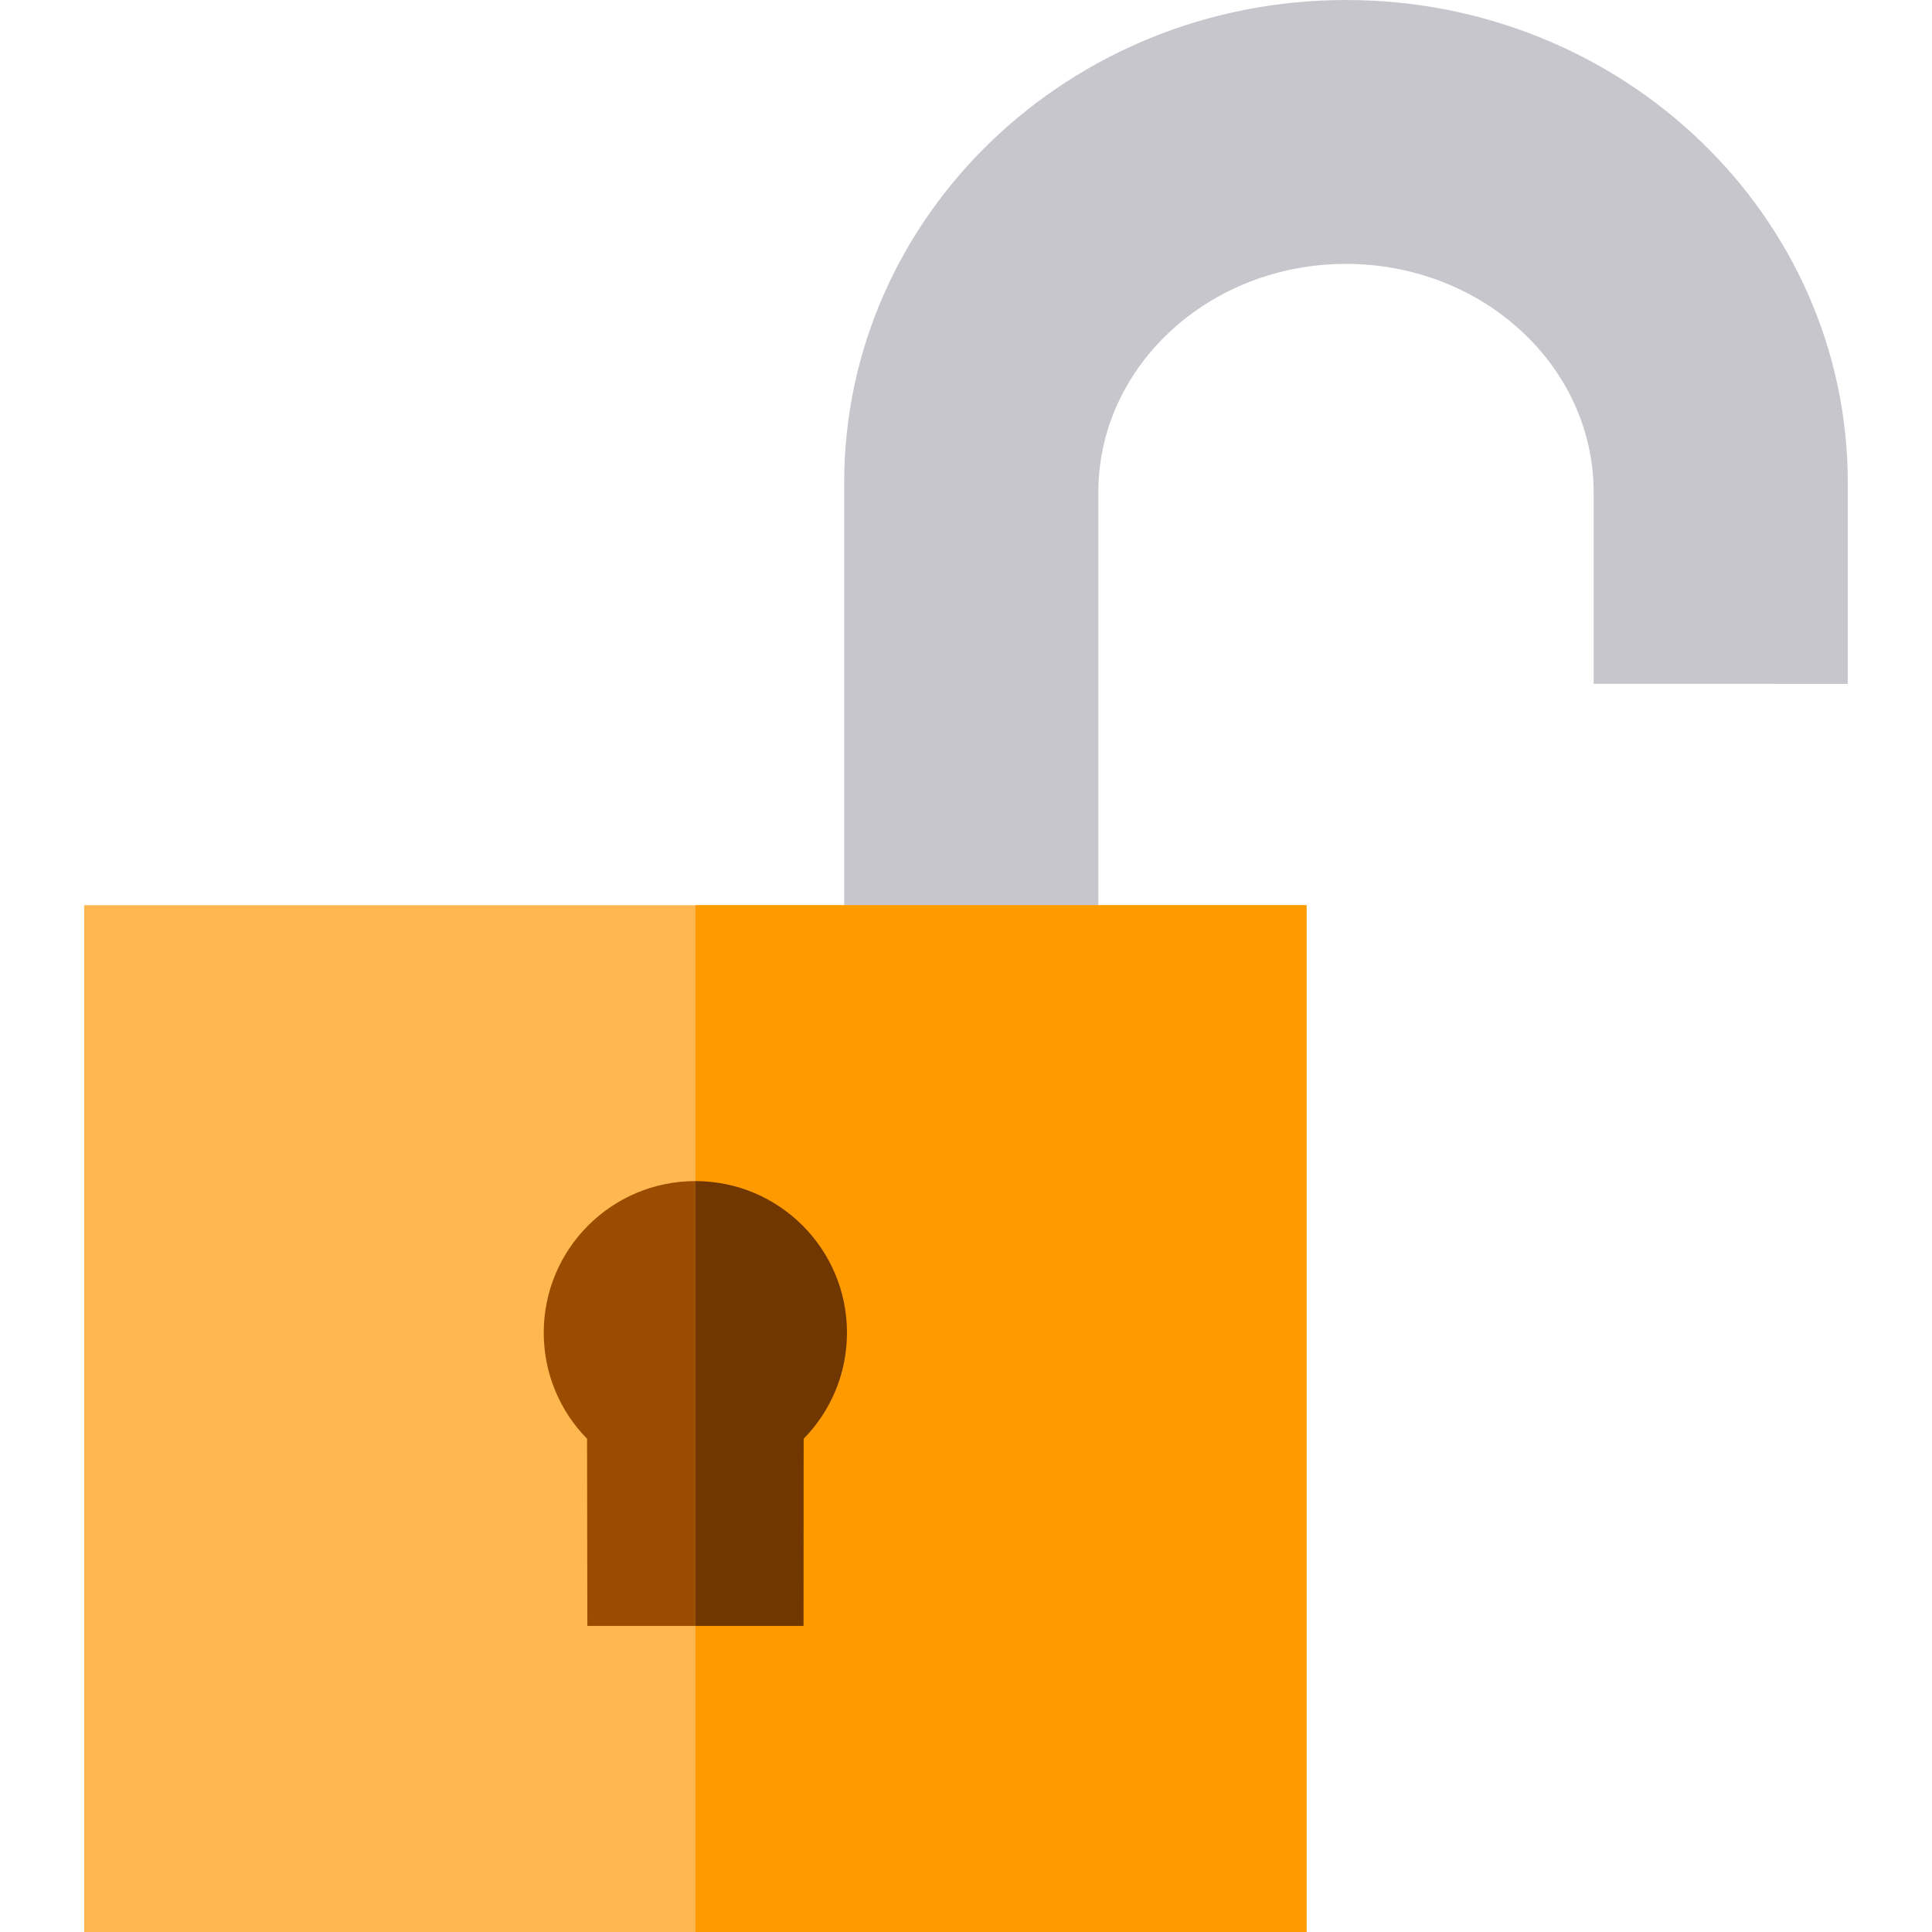
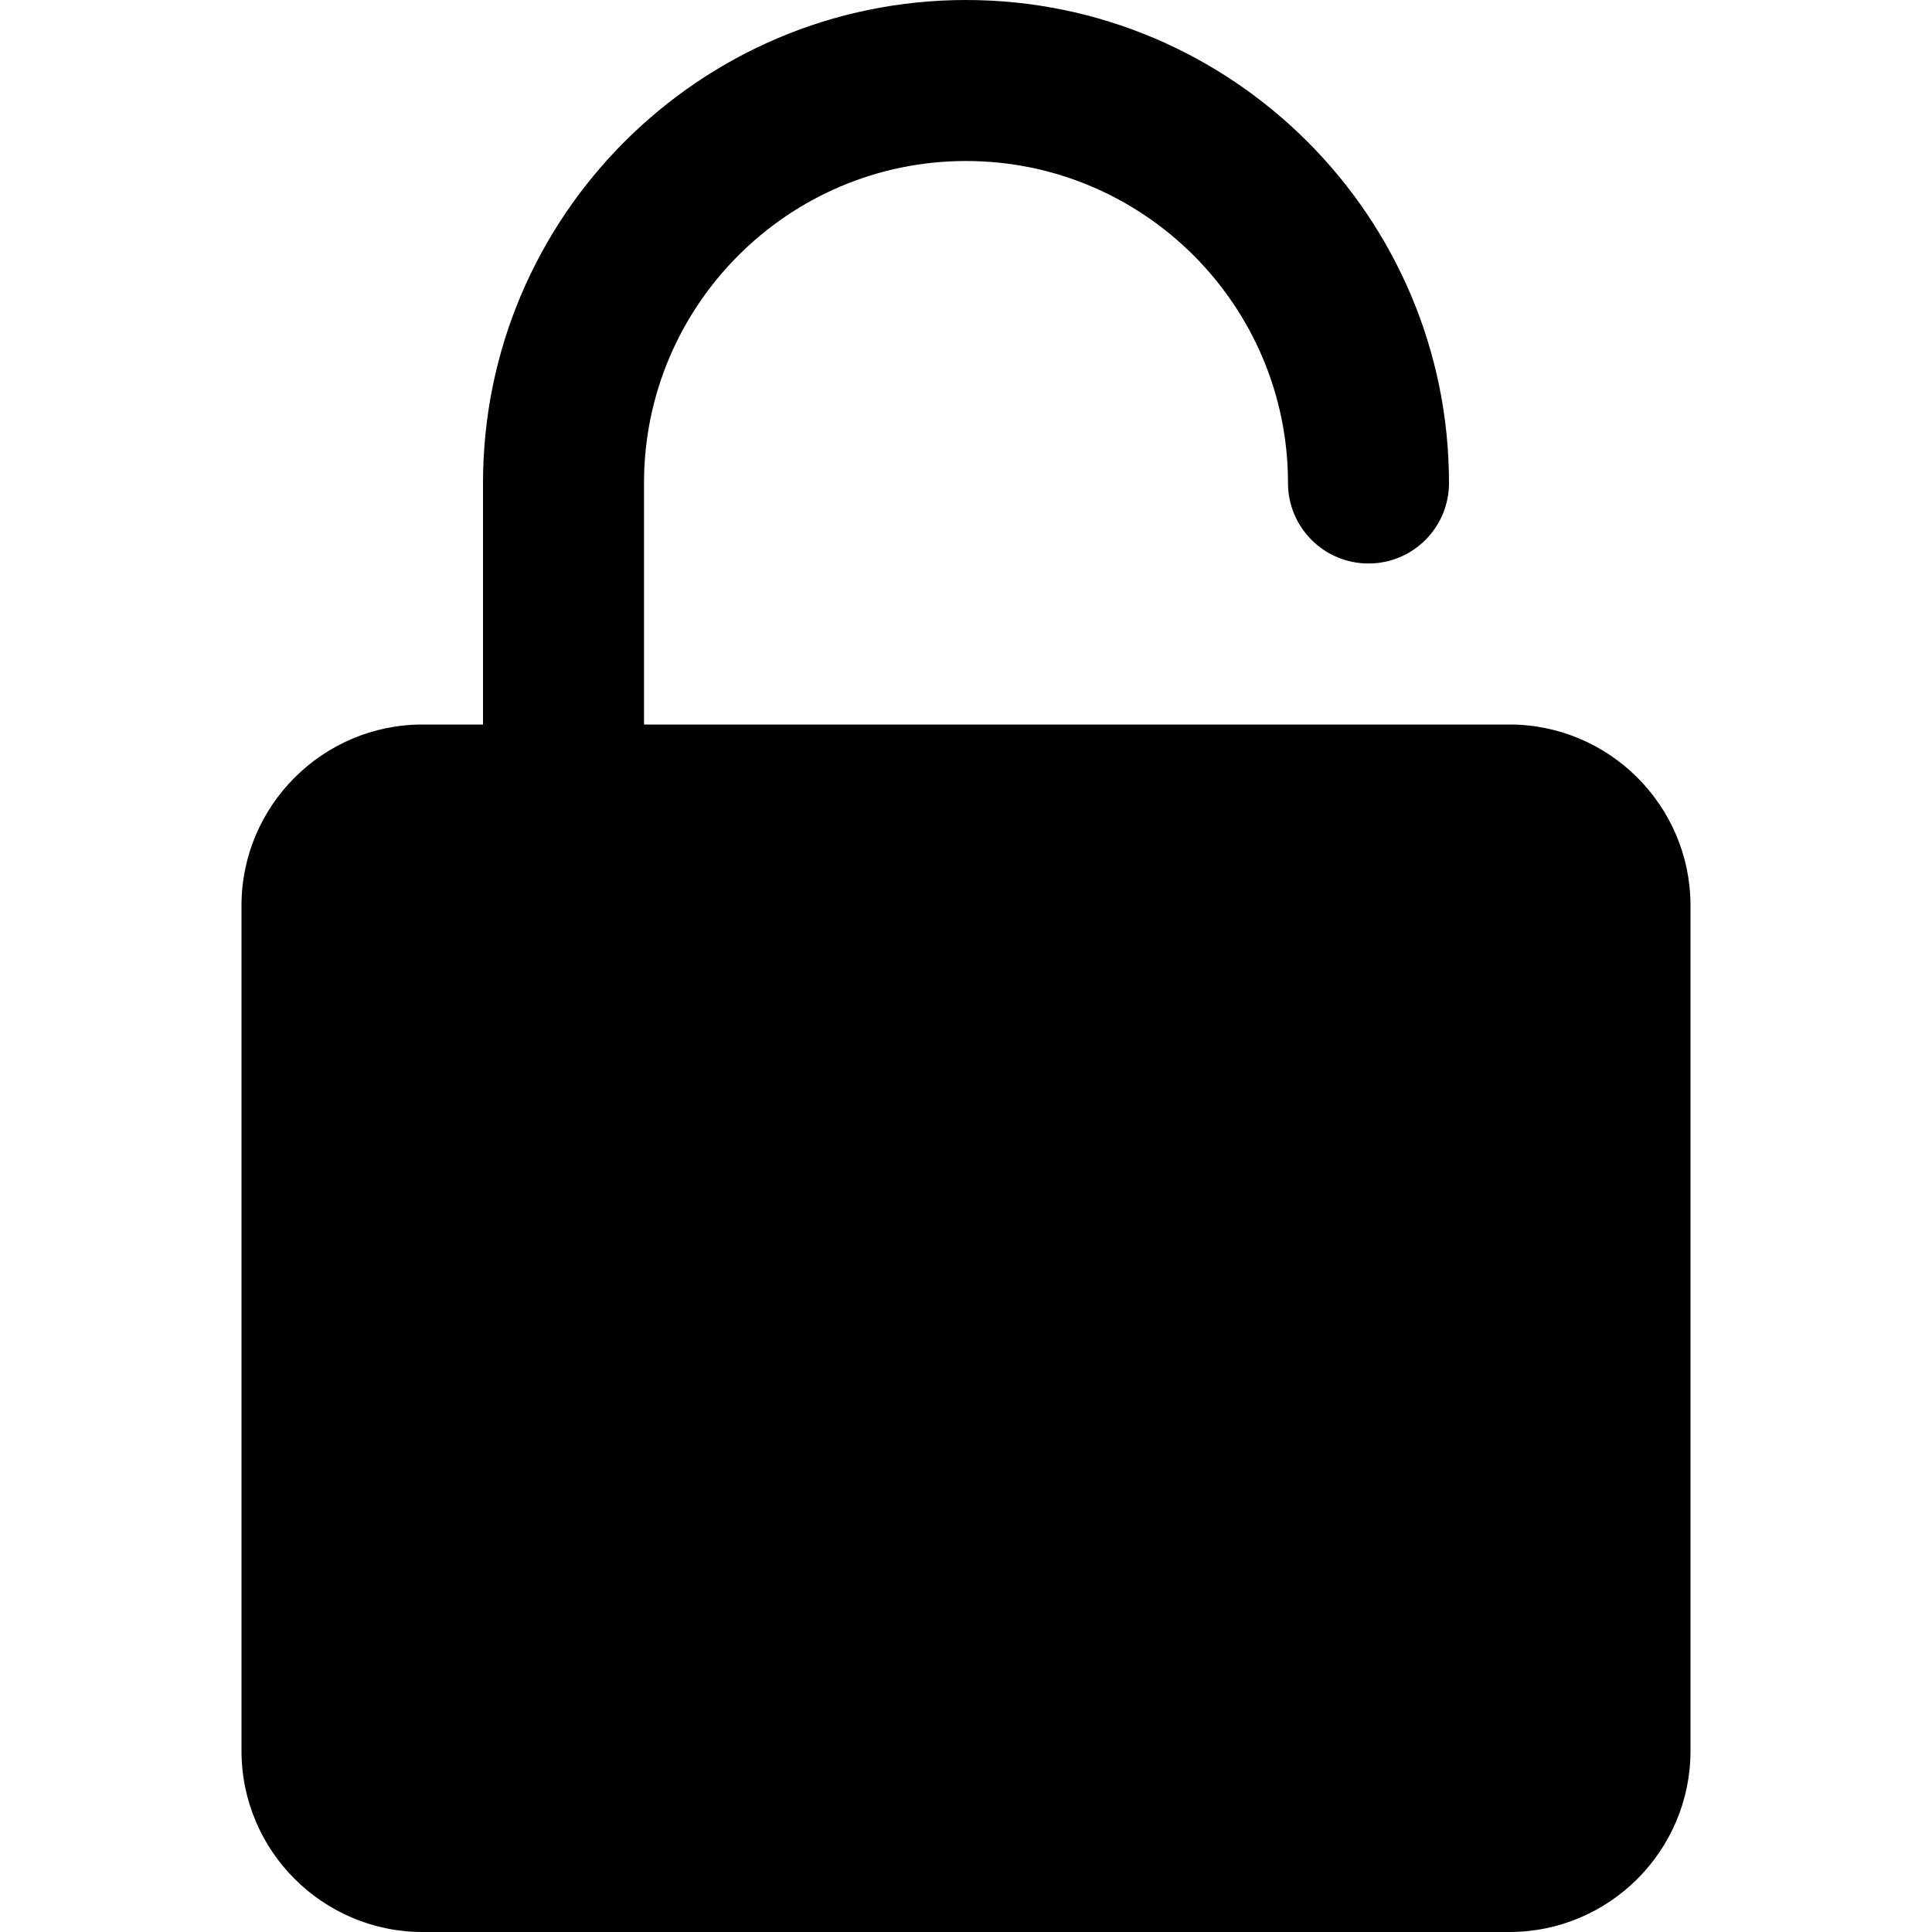
- <svg xmlns="http://www.w3.org/2000/svg" version="1.1" id="Capa_1" x="0px" y="0px" viewBox="0 0 512 512" style="enable-background:new 0 0 512 512;" xml:space="preserve">
-   <path style="fill:#C8C6CD;" d="M356.702,0L356.702,0c-73.445,0-132.983,57.268-132.983,127.911v155.588h67.349V130.476  c0-33.434,29.385-60.538,65.633-60.538l0,0c36.248,0,65.633,27.104,65.633,60.538v50.738l67.349,0.019v-53.321  C489.685,57.268,430.146,0,356.702,0z" />
-   <rect x="22.317" y="239.89" style="fill:#FFB74F;" width="323.93" height="272.11" />
-   <path style="fill:#9A4C00;" d="M224.457,353.18c0,10.95-4.38,20.87-11.48,28.11l-0.03,49.6h-57.29l-0.08-49.6  c-7.1-7.24-11.48-17.16-11.48-28.11c0-22.19,17.99-40.18,40.18-40.18S224.457,330.99,224.457,353.18z" />
-   <rect x="184.281" y="239.89" style="fill:#FF9A00;" width="161.97" height="272.11" />
-   <path style="fill:#703700;" d="M224.457,353.18c0,10.95-4.38,20.87-11.48,28.11l-0.03,49.6h-28.67V313  C206.467,313,224.457,330.99,224.457,353.18z" />
-   <g>
- </g>
-   <g>
- </g>
-   <g>
- </g>
-   <g>
- </g>
-   <g>
- </g>
-   <g>
- </g>
-   <g>
- </g>
-   <g>
- </g>
-   <g>
- </g>
-   <g>
- </g>
-   <g>
- </g>
-   <g>
- </g>
-   <g>
- </g>
-   <g>
- </g>
-   <g>
- </g>
+ <svg xmlns="http://www.w3.org/2000/svg" height="512pt" viewBox="-64 0 512 512" width="512pt">
+   <path d="m336 192h-229.332v-64c0-47.062 38.27-85.332 85.332-85.332s85.332 38.27 85.332 85.332c0 11.777 9.539 21.332 21.336 21.332s21.332-9.555 21.332-21.332c0-70.594-57.406-128-128-128s-128 57.406-128 128v64h-16c-26.453 0-48 21.523-48 48v224c0 26.477 21.547 48 48 48h288c26.453 0 48-21.523 48-48v-224c0-26.477-21.547-48-48-48zm0 0" />
</svg>
